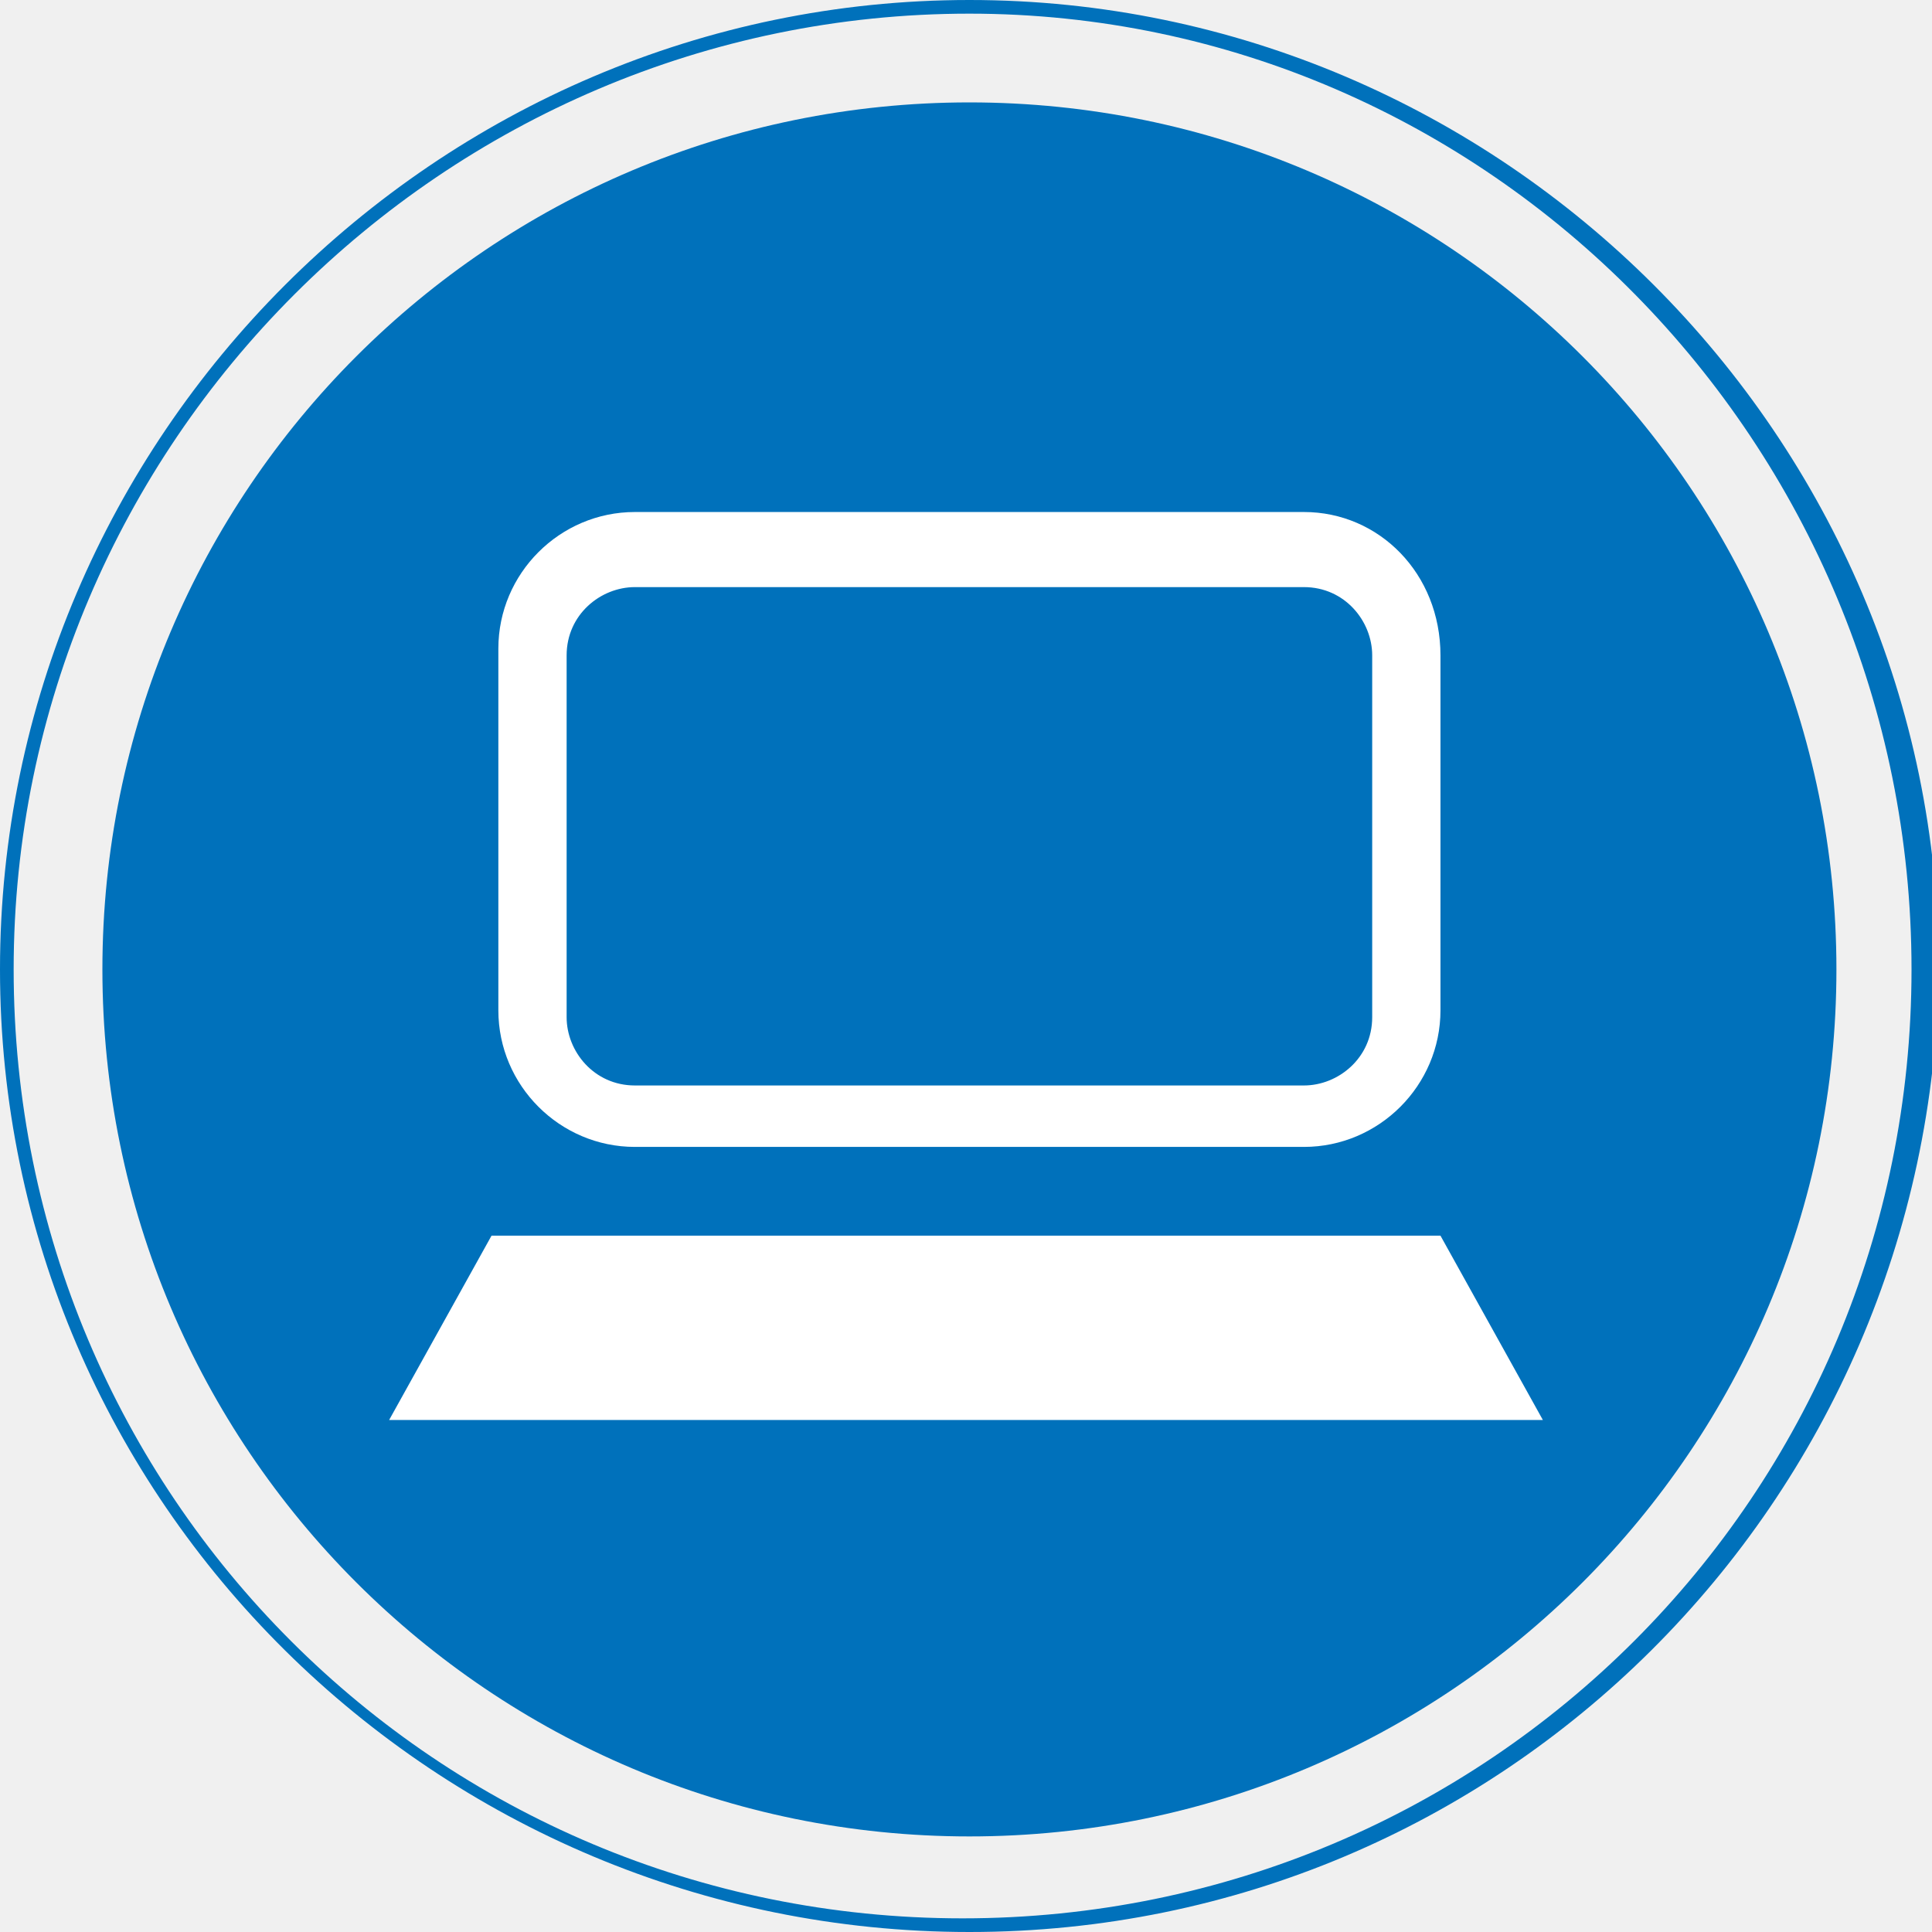
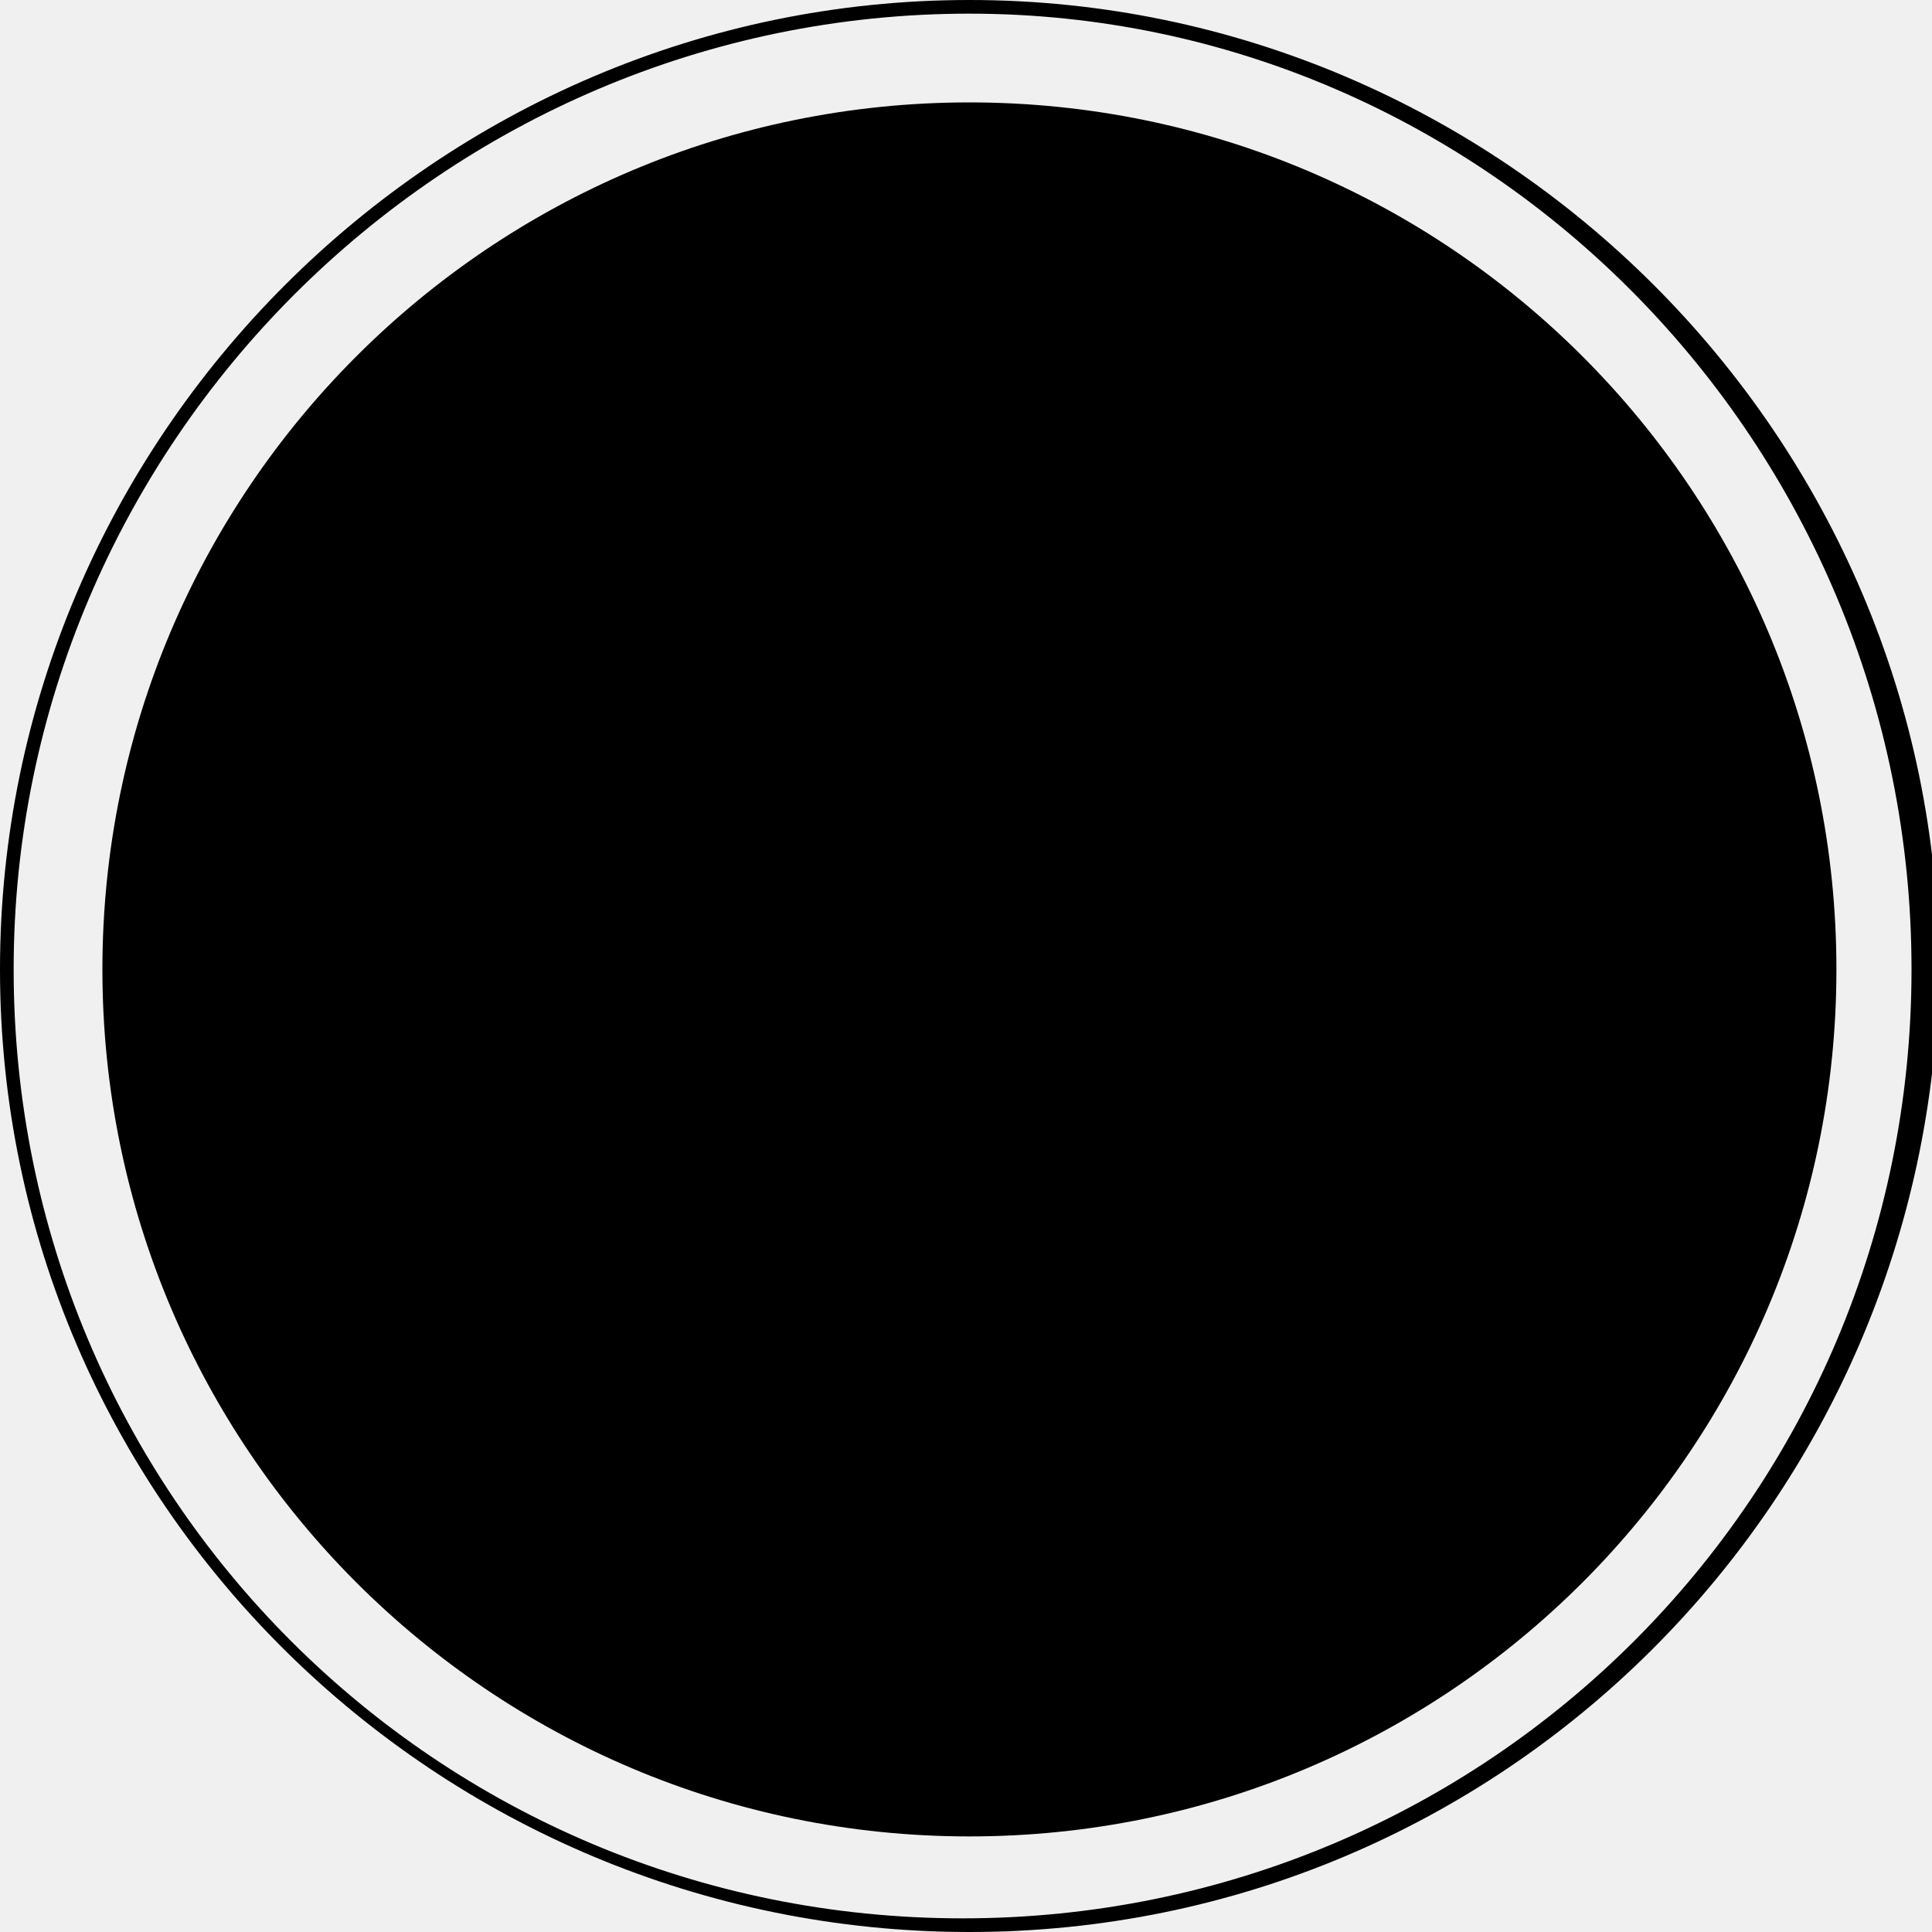
<svg xmlns="http://www.w3.org/2000/svg" version="1.1" id="Capa_2" x="0px" y="0px" viewBox="0 0 28.3 28.3" style="enable-background:new 0 0 28.3 28.3;" xml:space="preserve">
-   <style type="text/css">
- 	.st0{fill:#0071BB;}
- 	.st1{fill:#FFFFFF;}
- </style>
  <g>
    <g>
      <g>
        <path class="st0" d="M14.2,28.3C6.4,28.3,0,22,0,14.2C0,6.4,6.4,0,14.2,0s14.2,6.4,14.2,14.2C28.3,22,22,28.3,14.2,28.3z      M14.2,0.2C6.5,0.2,0.2,6.5,0.2,14.2s6.2,13.9,13.9,13.9s13.9-6.2,13.9-13.9S21.8,0.2,14.2,0.2z" />
      </g>
      <g>
        <circle class="st0" cx="14.2" cy="14.2" r="12.7" />
      </g>
    </g>
    <g>
      <path class="st1" d="M19.1,8.6c0.6,0,1,0.5,1,1v5.3c0,0.6-0.5,1-1,1H9.3c-0.6,0-1-0.5-1-1V9.6c0-0.6,0.5-1,1-1H19.1 M19.1,7.5H9.3    c-1.1,0-2,0.9-2,2v5.3c0,1.1,0.9,2,2,2h9.8c1.1,0,2-0.9,2-2V9.6C21.1,8.4,20.2,7.5,19.1,7.5L19.1,7.5z" />
      <polygon class="st1" points="22.6,20.8 5.7,20.8 7.2,18.1 21.1,18.1   " />
    </g>
  </g>
</svg>
